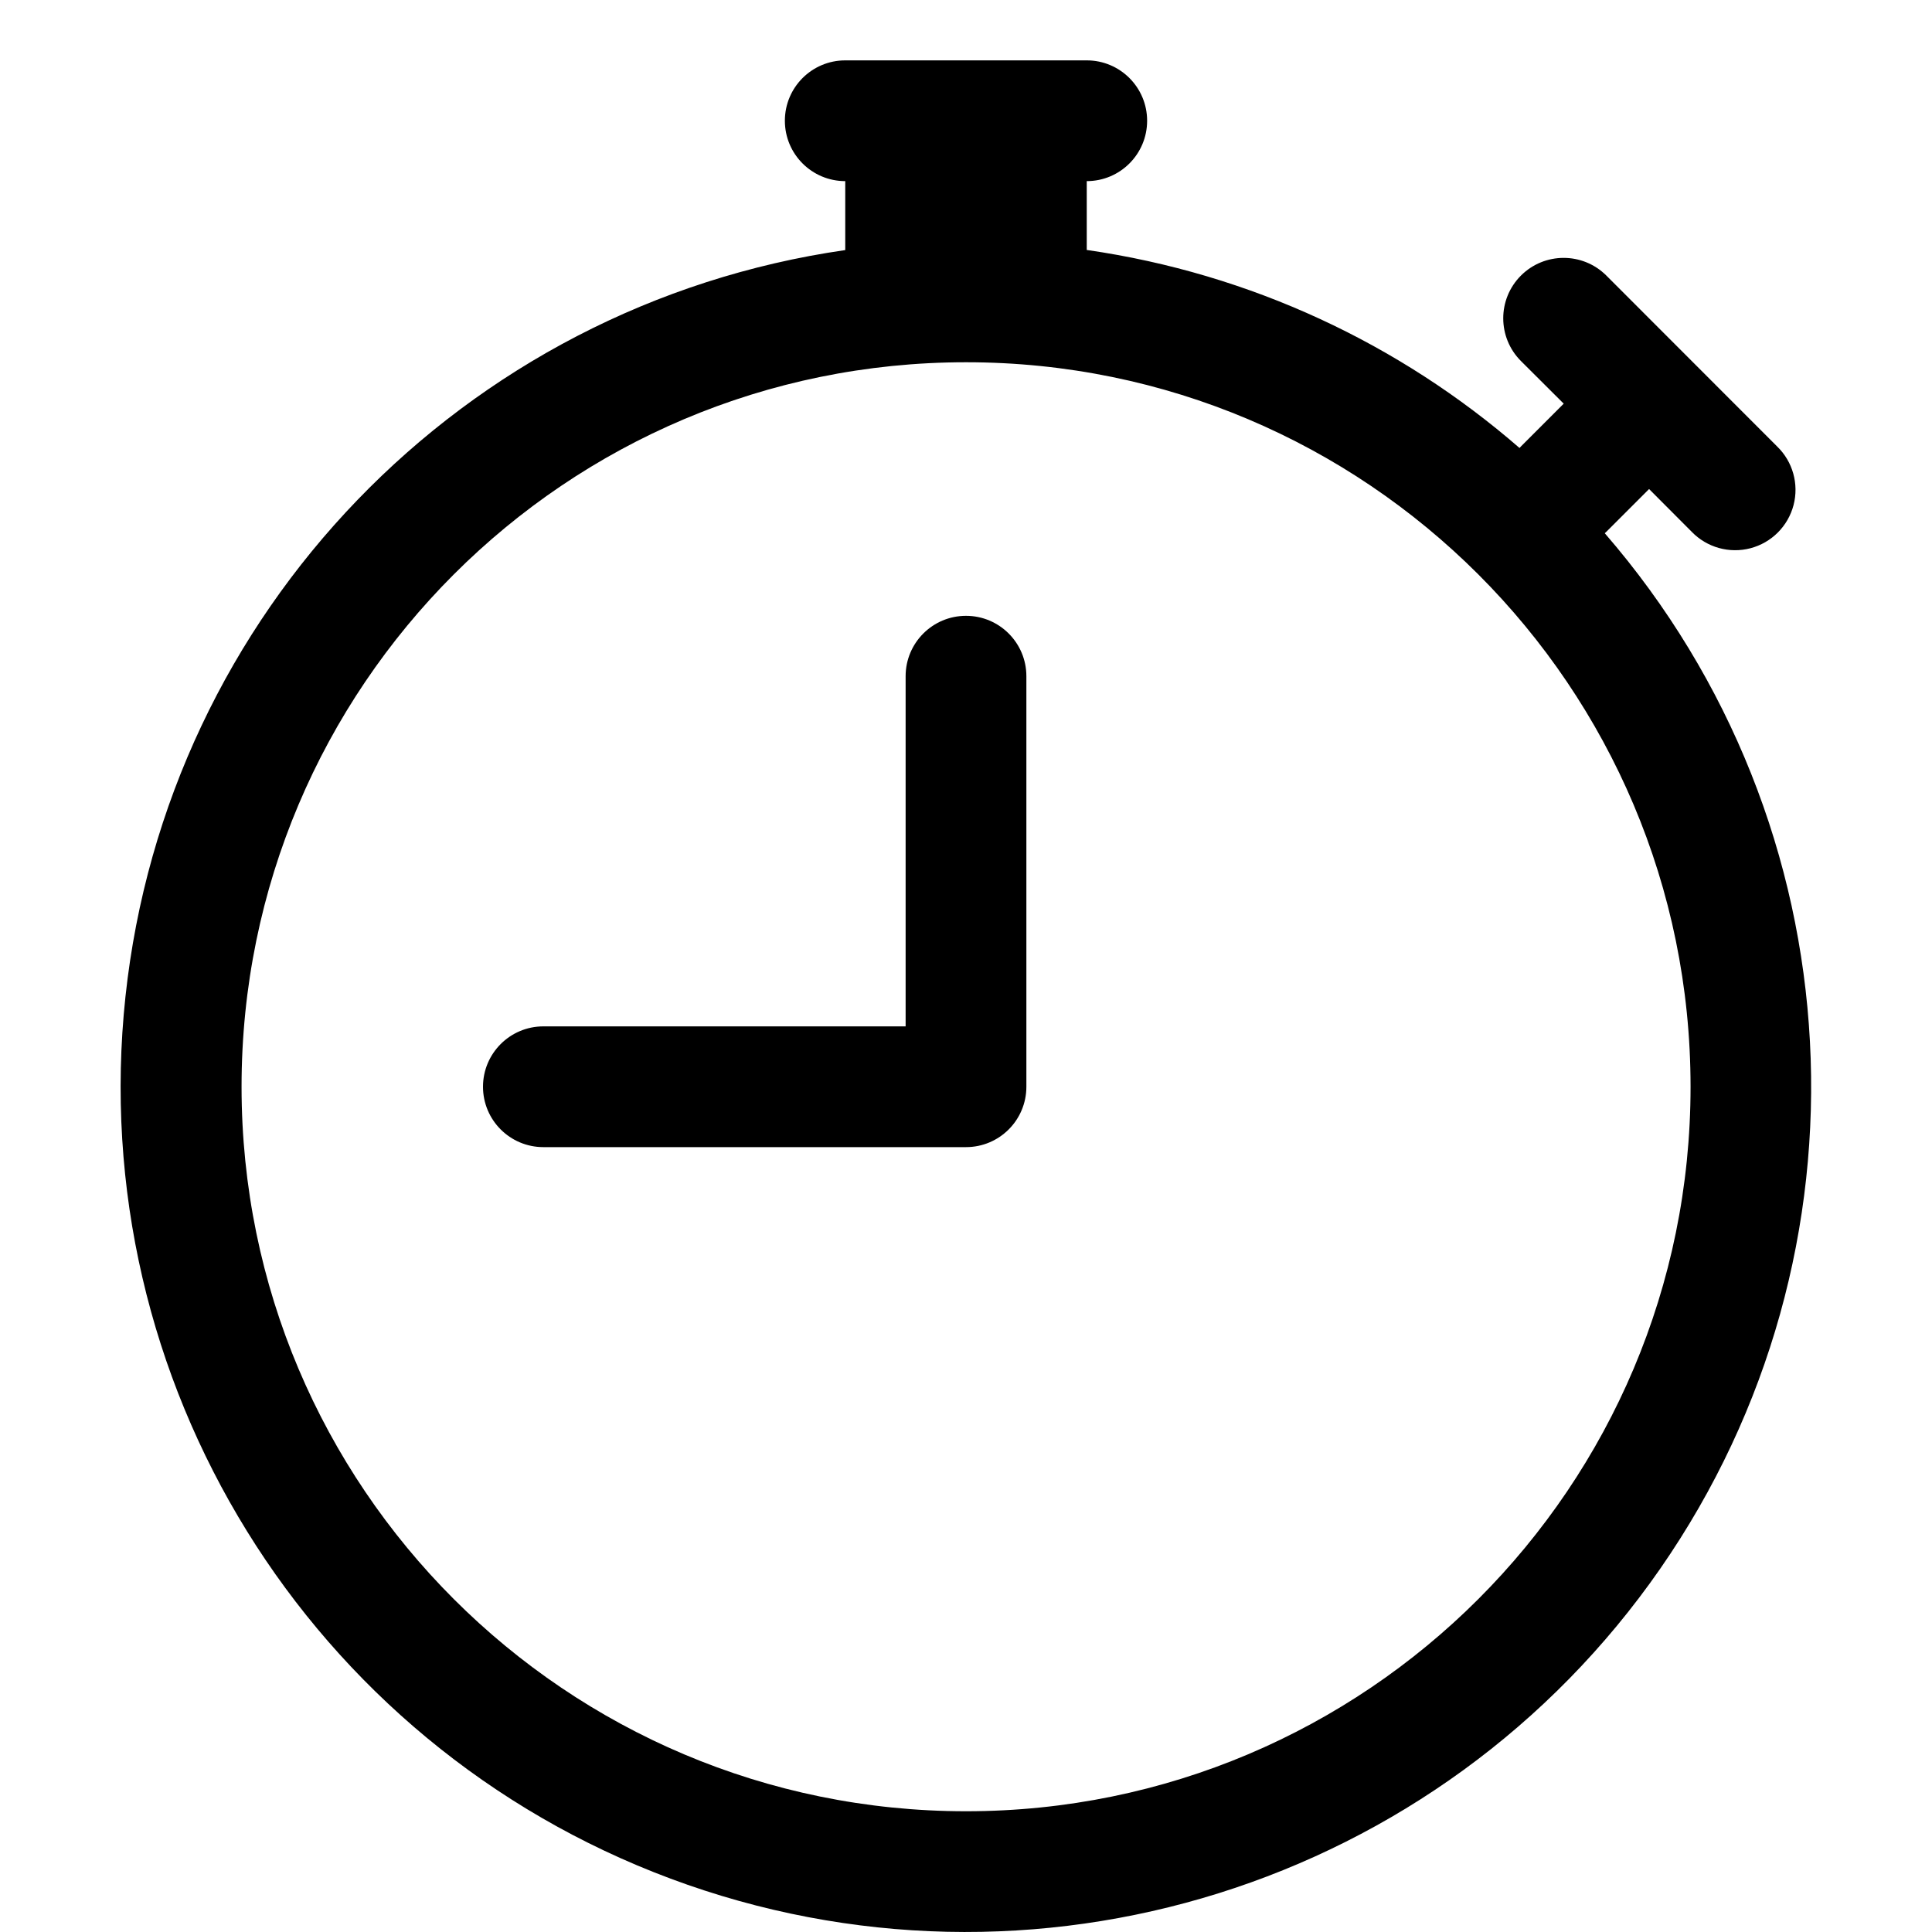
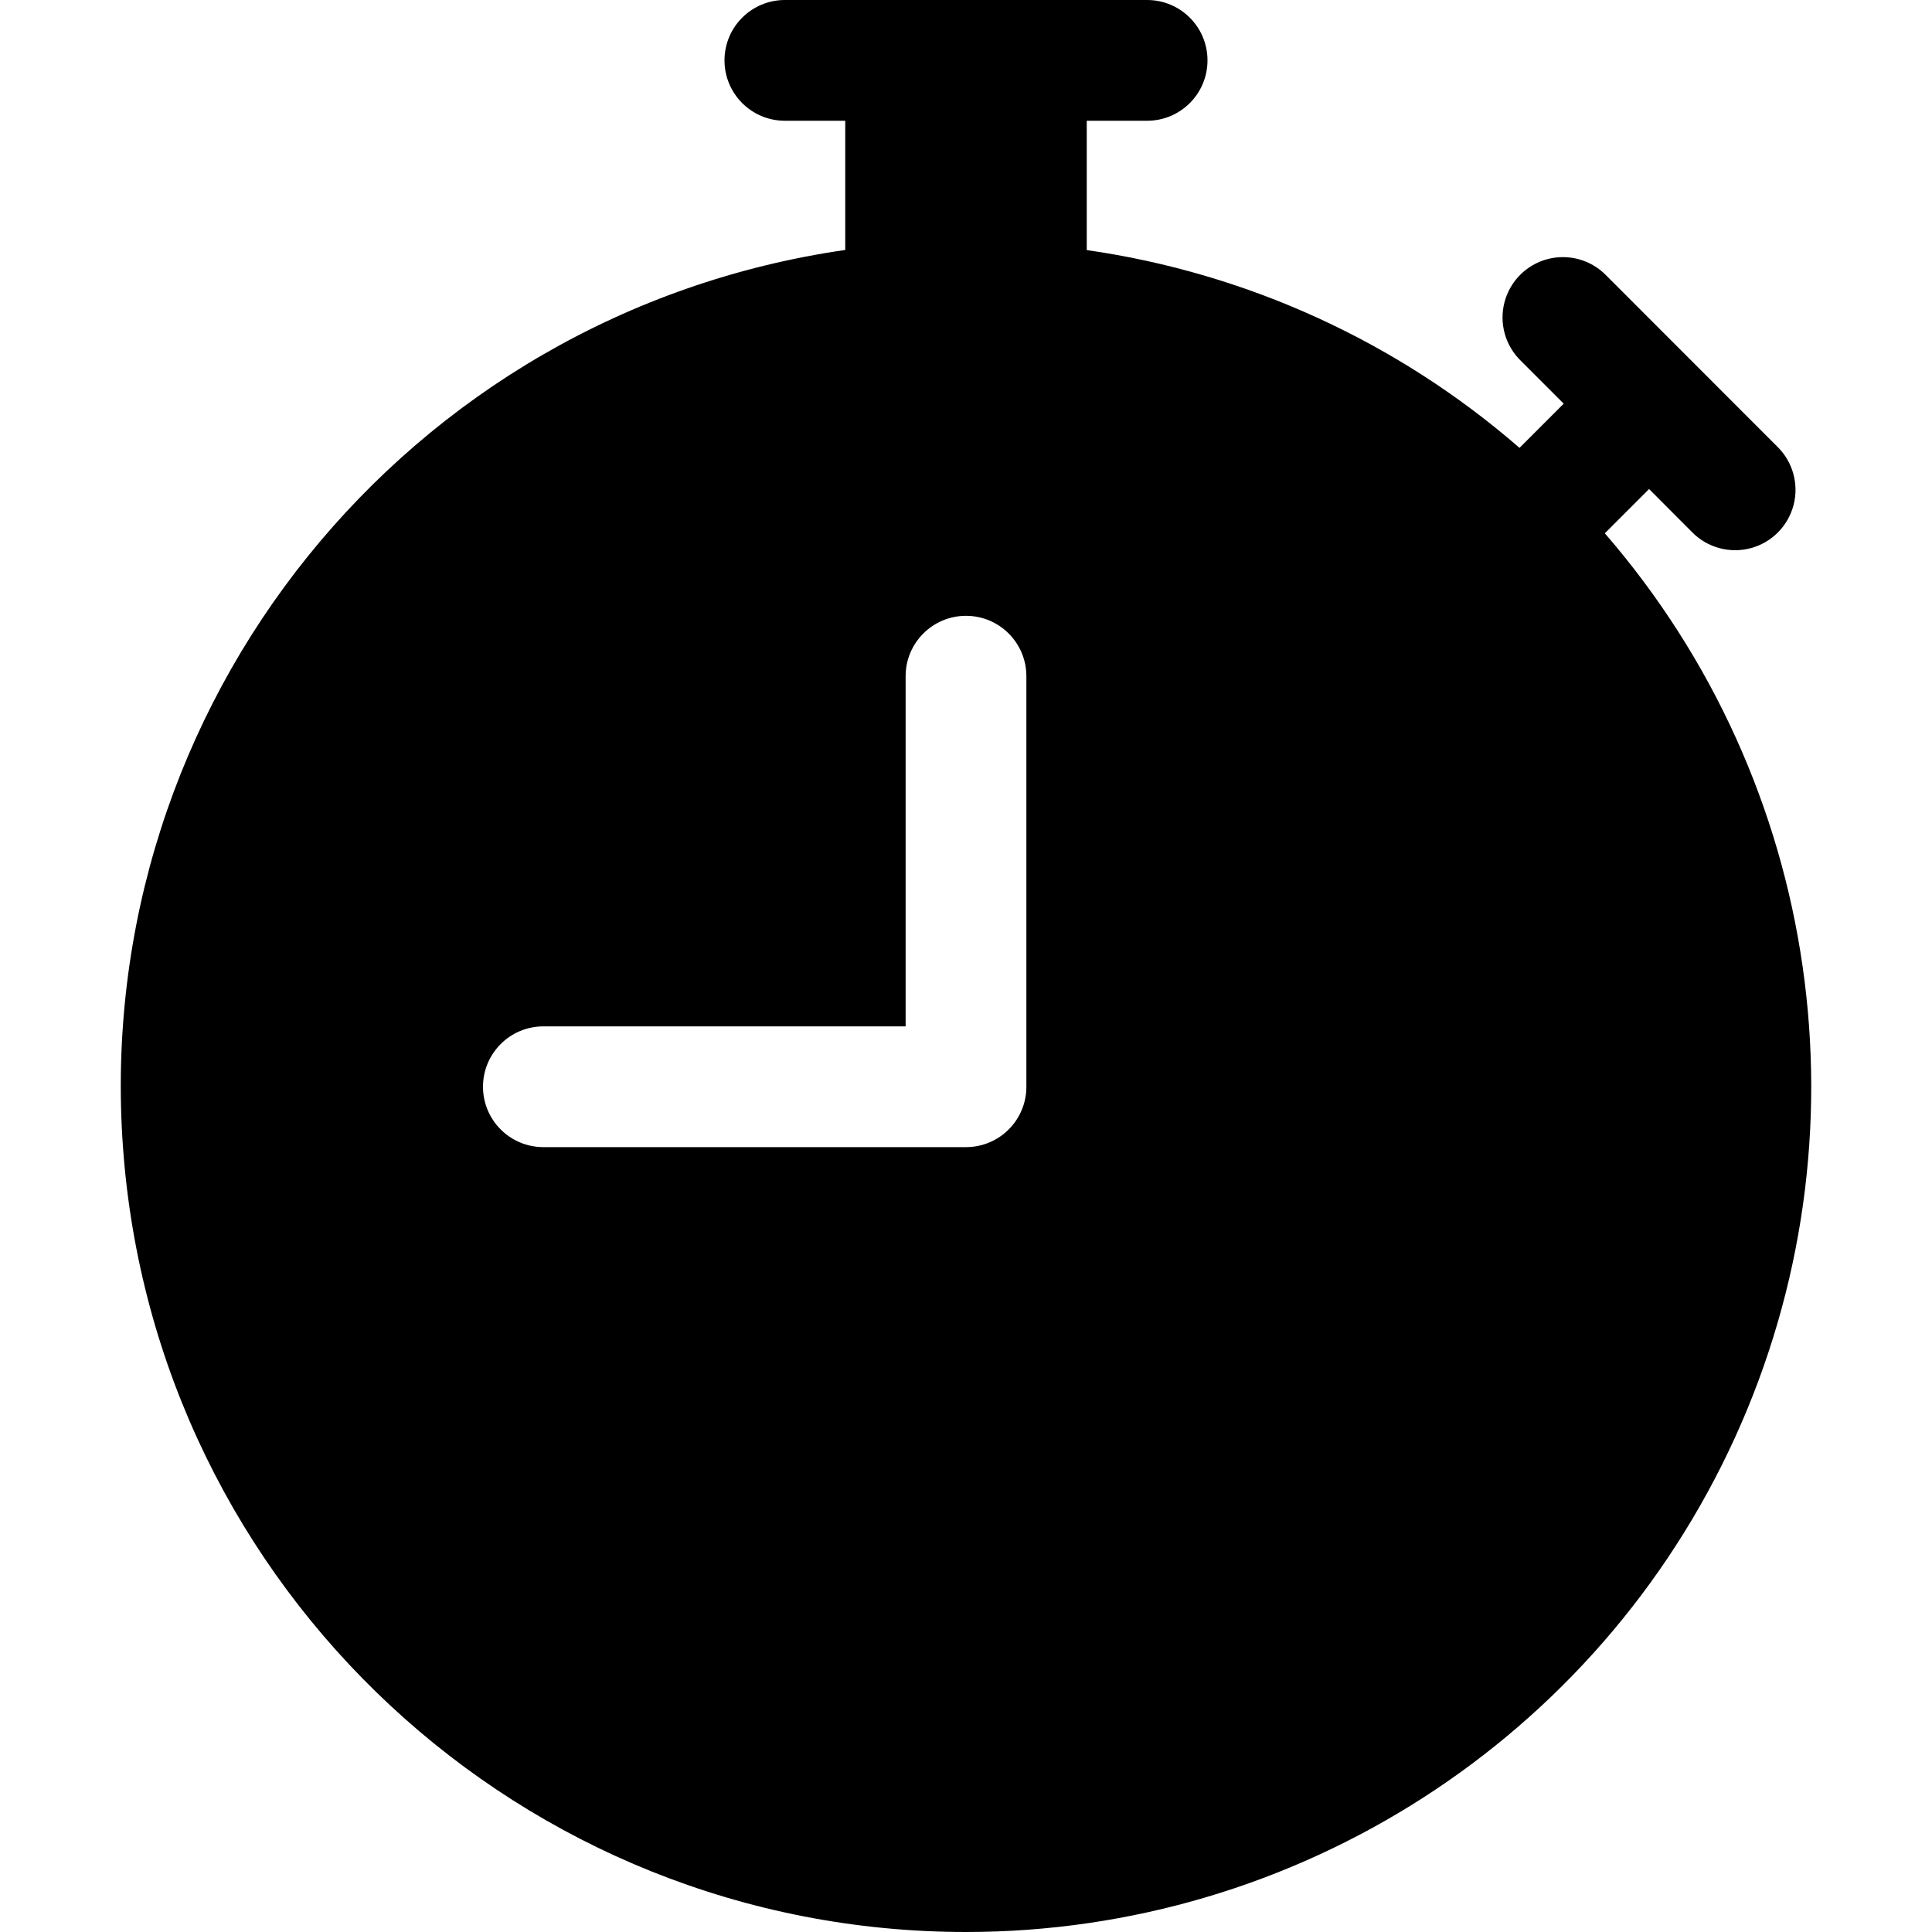
- <svg xmlns="http://www.w3.org/2000/svg" fill="currentColor" class="bi bi-stopwatch" viewBox="0 0 16 16">
-   <path d="M8.5 5.6a.5.5 0 1 0-1 0v2.9h-3a.5.5 0 0 0 0 1H8a.5.5 0 0 0 .5-.5V5.6z" />
-   <path d="M6.5 1A.5.5 0 0 1 7 .5h2a.5.5 0 0 1 0 1v.57c1.36.196 2.594.78 3.584 1.64a.715.715 0 0 1 .012-.013l.354-.354-.354-.353a.5.5 0 0 1 .707-.708l1.414 1.415a.5.5 0 1 1-.707.707l-.353-.354-.354.354a.512.512 0 0 1-.013.012A7 7 0 1 1 7 2.071V1.5a.5.5 0 0 1-.5-.5zM8 3a6 6 0 1 0 .001 12A6 6 0 0 0 8 3z" />
+ <svg xmlns="http://www.w3.org/2000/svg" fill="currentColor" class="bi bi-stopwatch-fill" viewBox="0 0 16 16">
+   <path d="M6.5 0a.5.5 0 0 0 0 1H7v1.07A7.001 7.001 0 0 0 8 16a7 7 0 0 0 5.29-11.584.531.531 0 0 0 .013-.012l.354-.354.353.354a.5.5 0 1 0 .707-.707l-1.414-1.415a.5.5 0 1 0-.707.707l.354.354-.354.354a.717.717 0 0 0-.012.012A6.973 6.973 0 0 0 9 2.071V1h.5a.5.5 0 0 0 0-1h-3zm2 5.6V9a.5.5 0 0 1-.5.5H4.5a.5.5 0 0 1 0-1h3V5.6a.5.5 0 1 1 1 0z" />
</svg>
